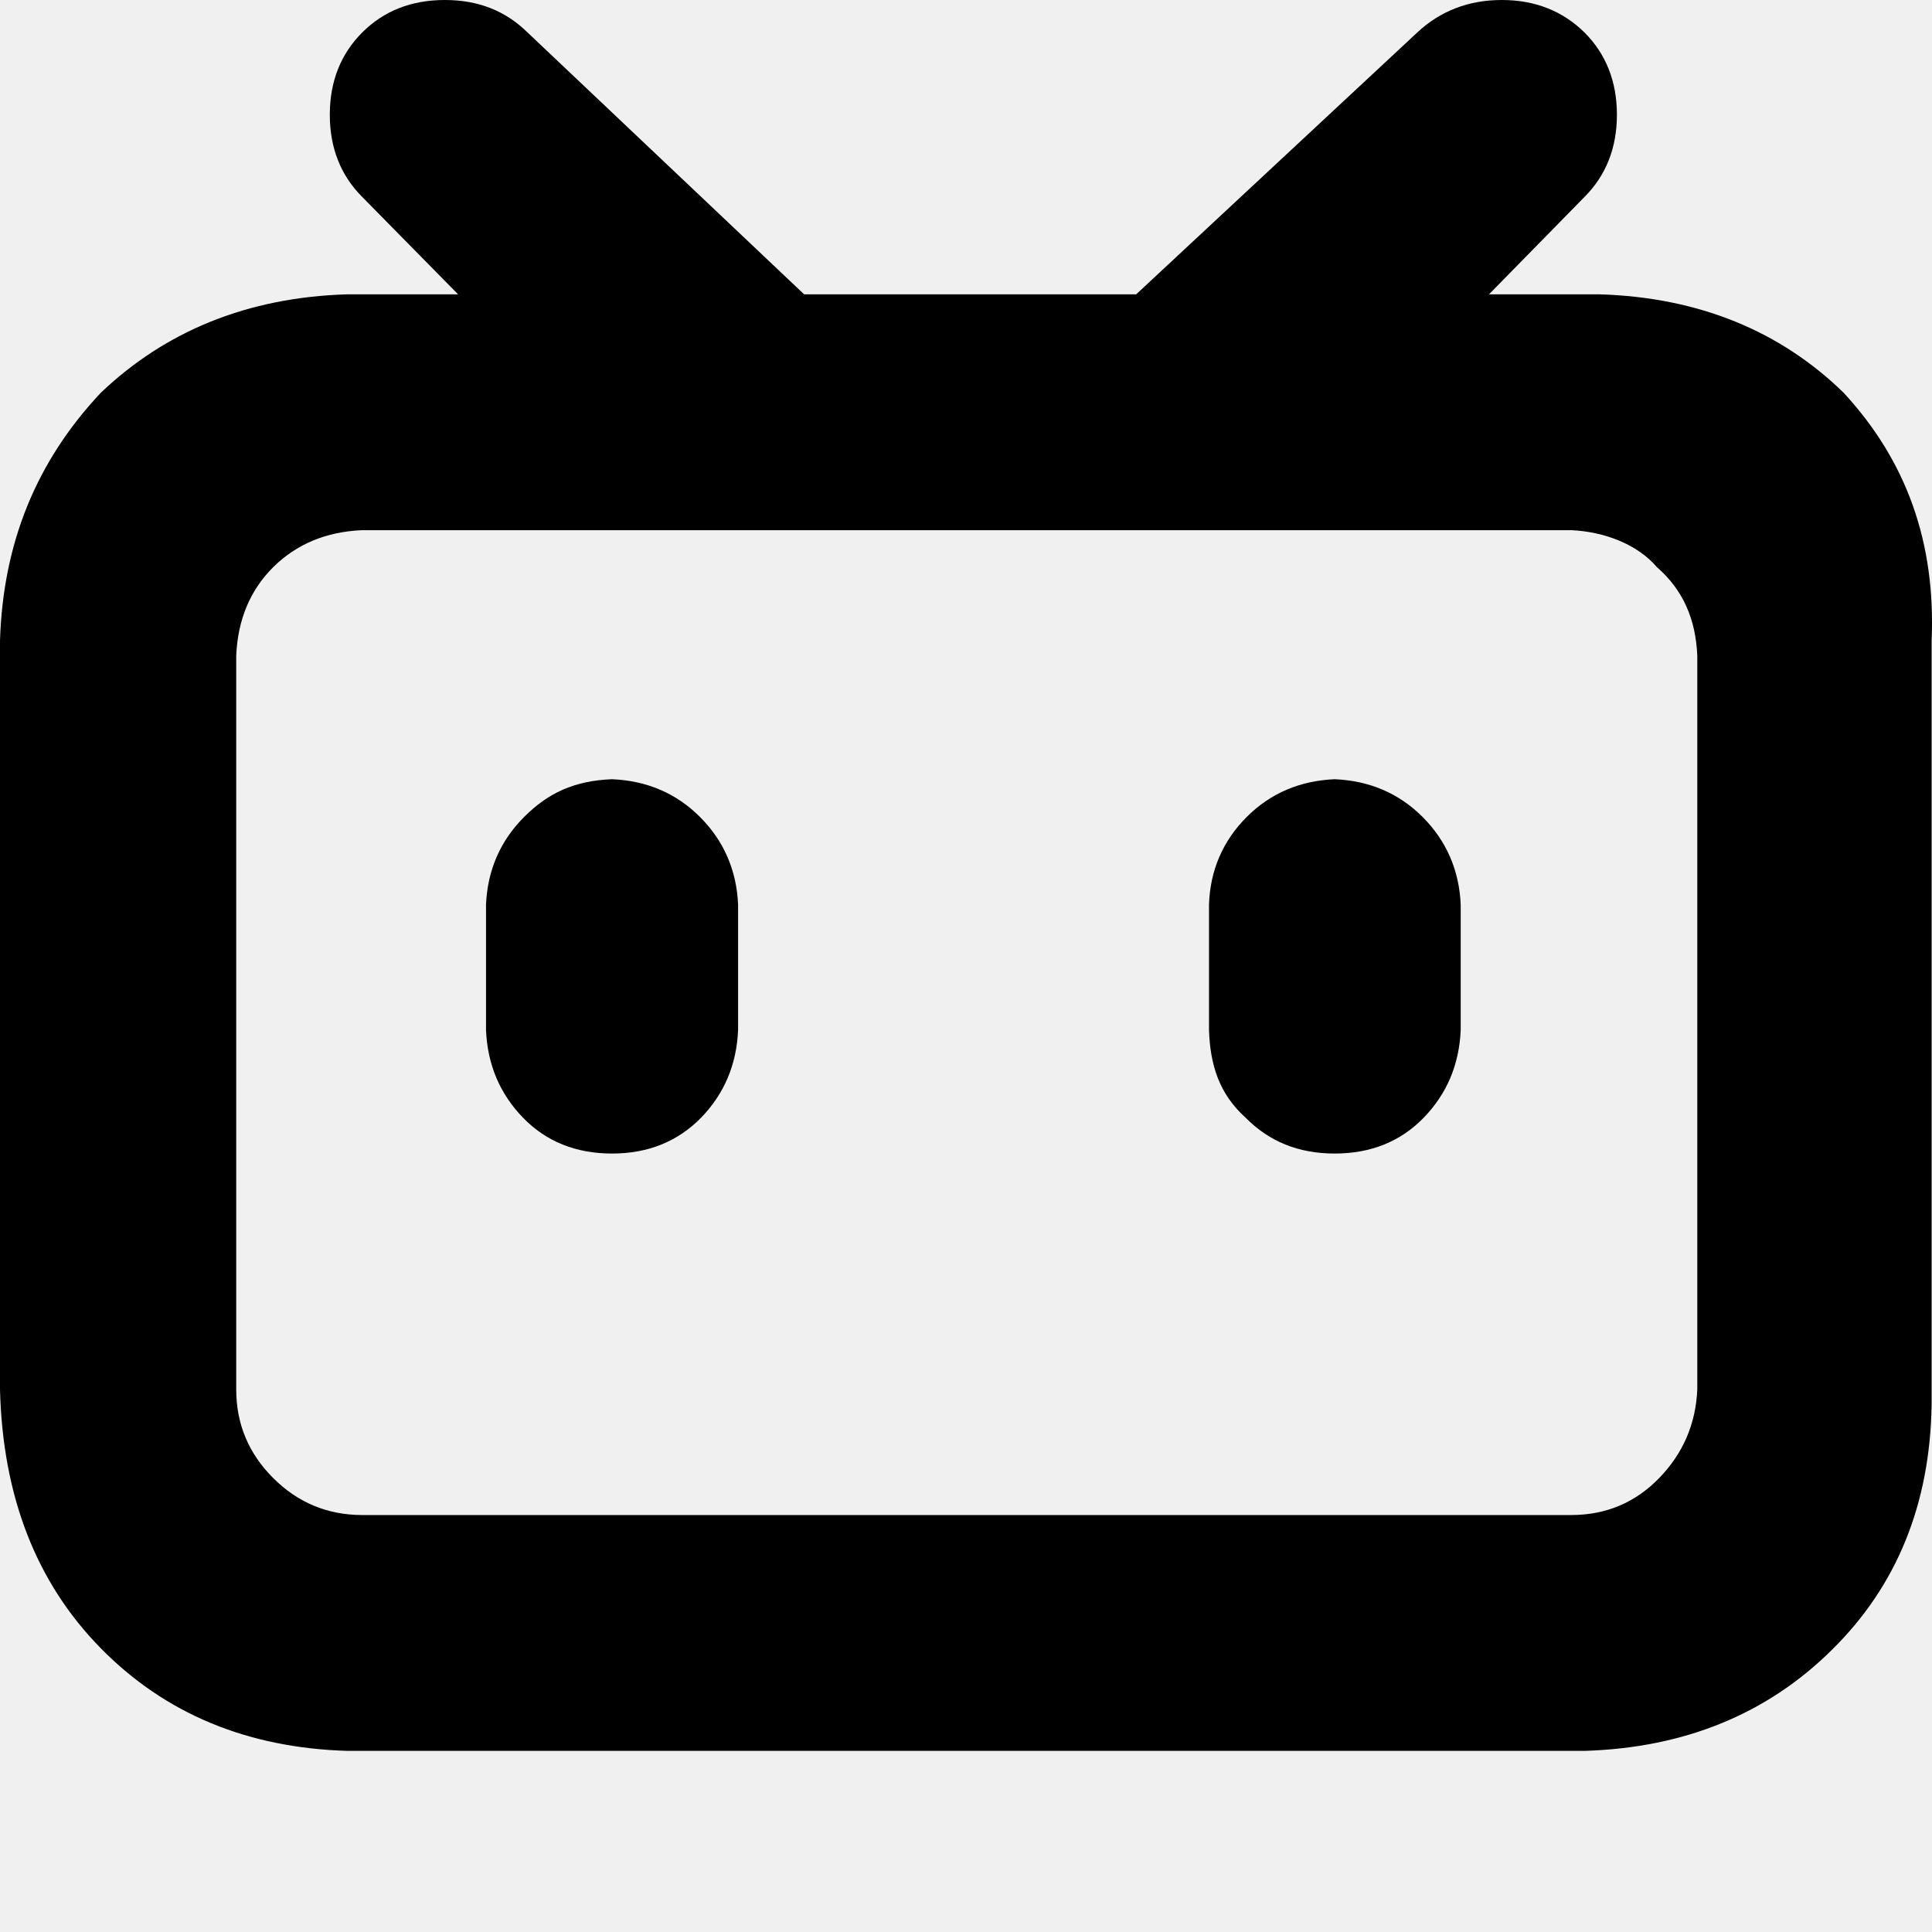
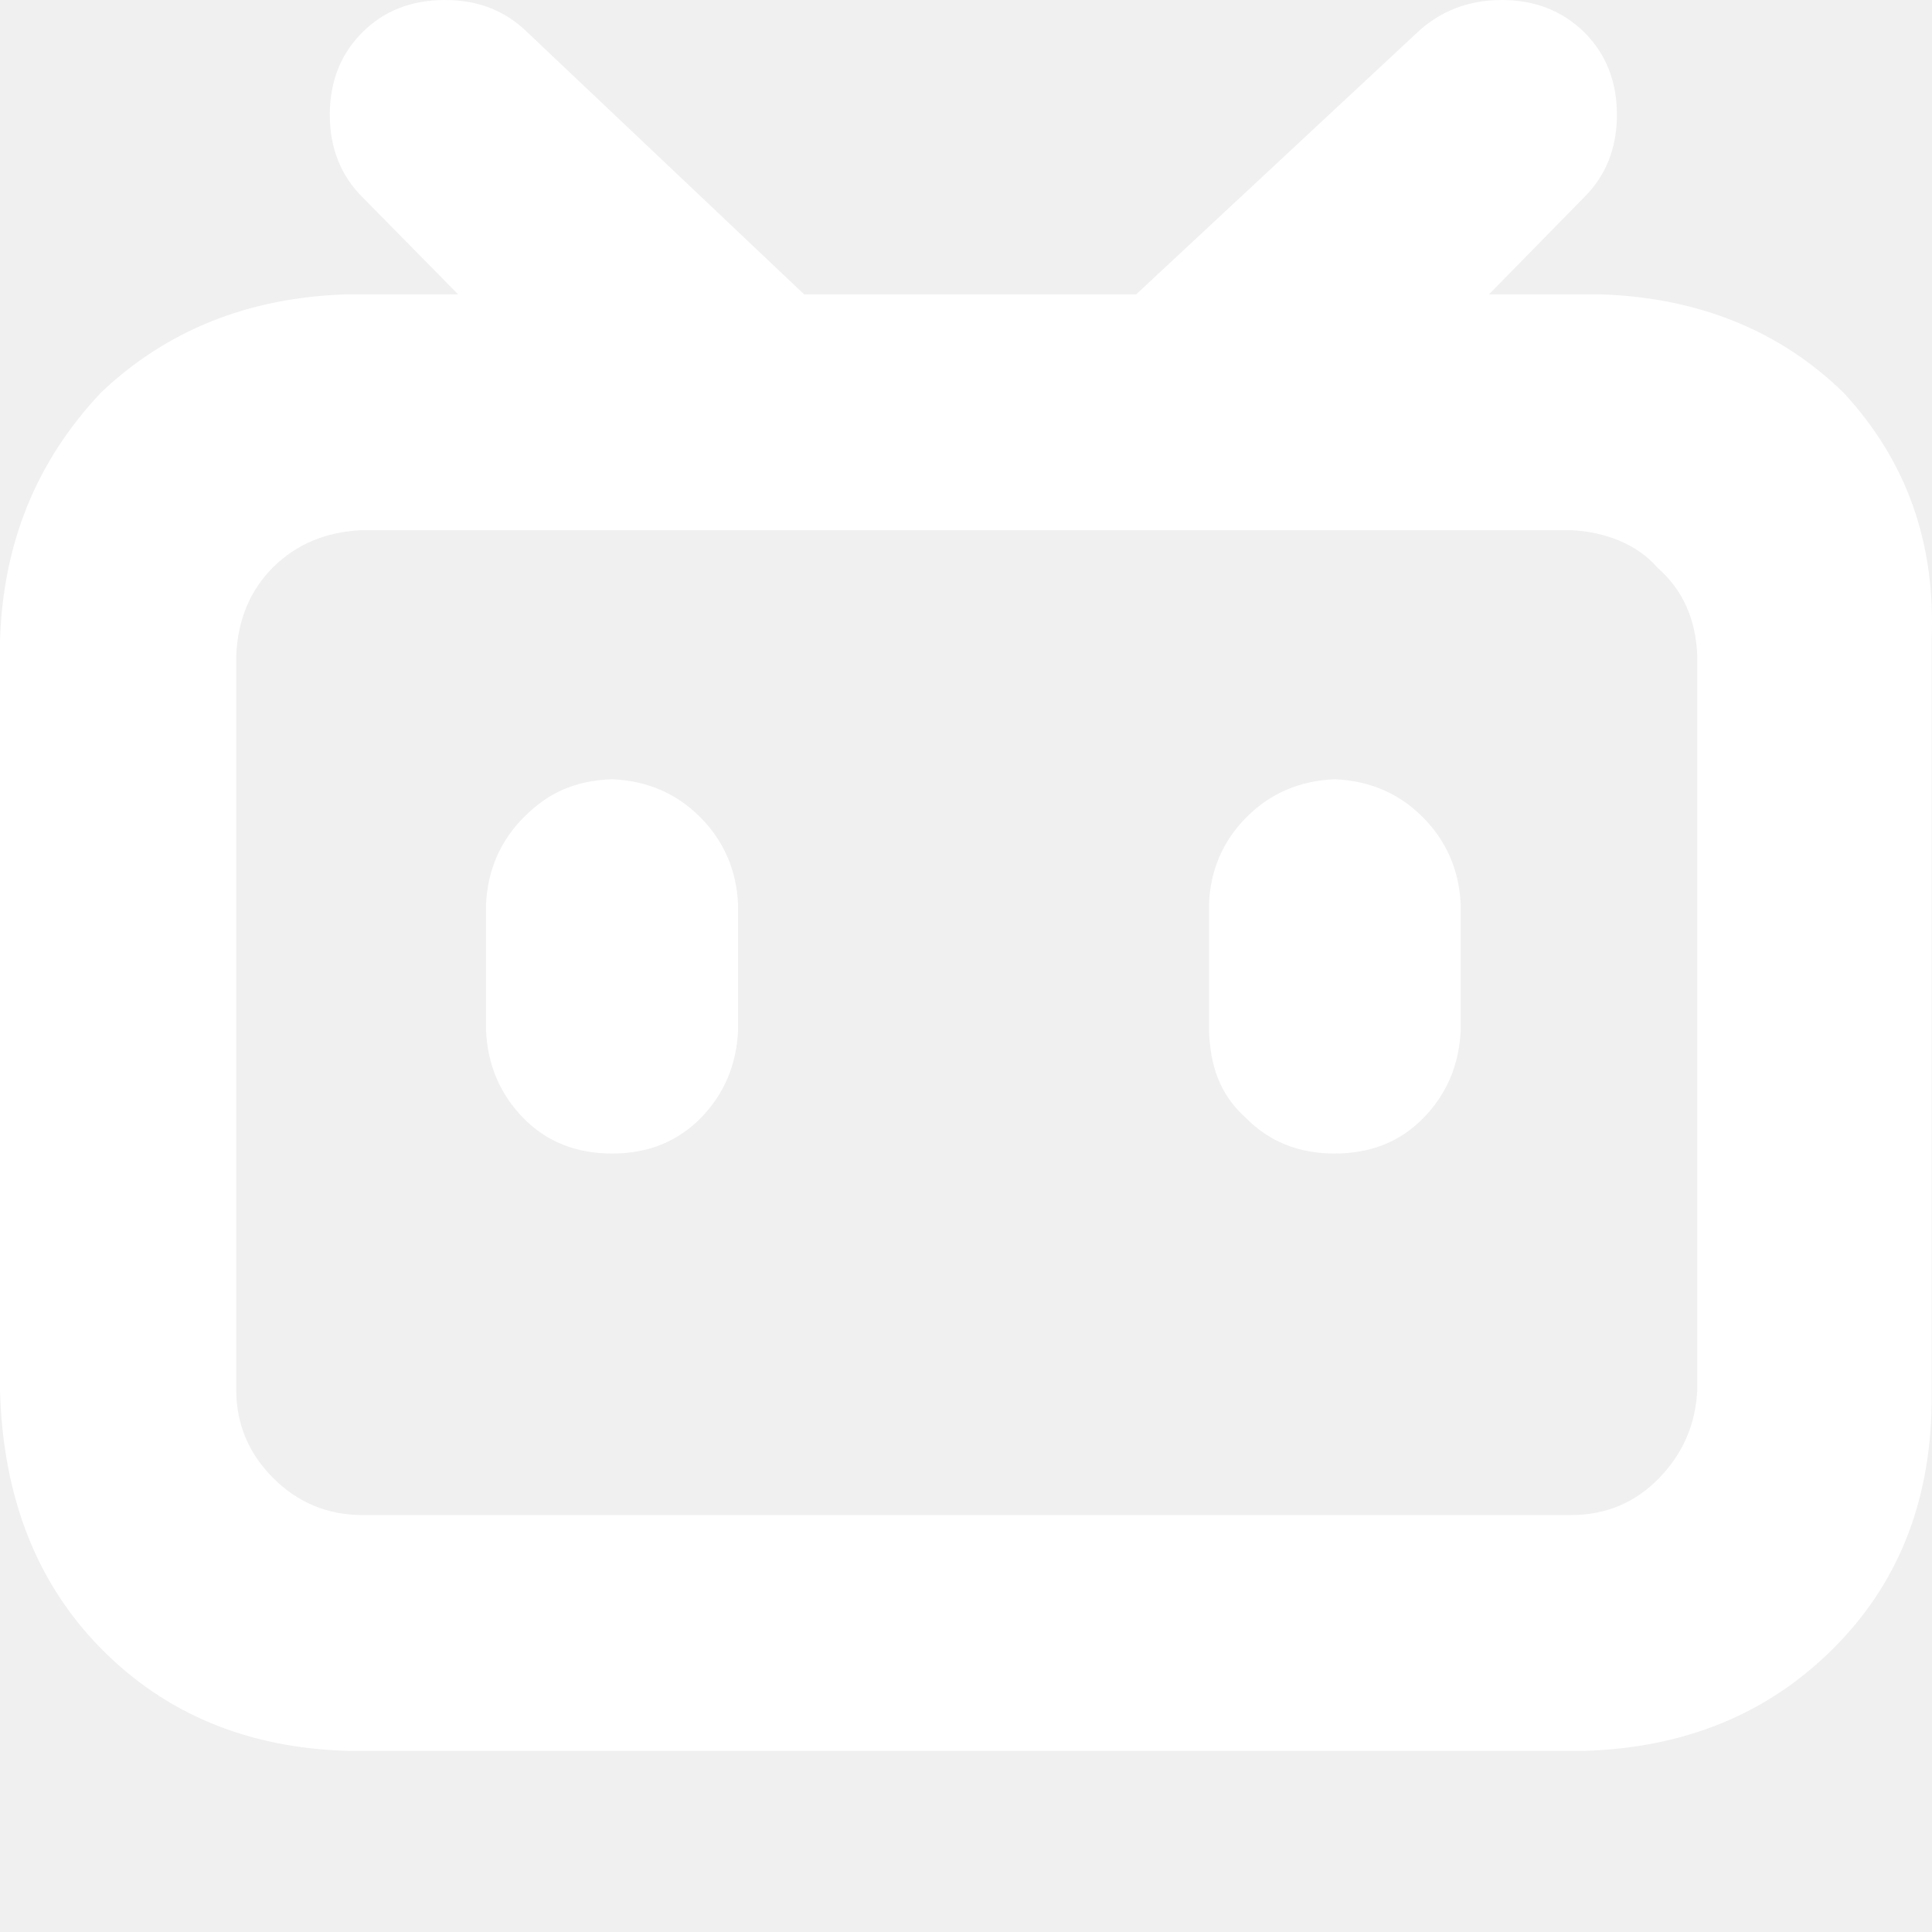
<svg xmlns="http://www.w3.org/2000/svg" viewBox="0 0 512 512">
-   <path d="M488.6 104.1c16.7 18.1 24.4 39.7 23.3 65.7l0 202.4c-.4 26.4-9.2 48.1-26.5 65.1-17.2 17-39.1 25.9-65.5 26.7L92 464c-26.4-.8-48.2-9.8-65.3-27.2-17.1-17.4-26-40.3-26.7-68.6L0 169.8c.8-26 9.7-47.6 26.7-65.7 17.1-16.3 38.8-25.3 65.3-26.1l29.4 0-25.4-25.8c-5.7-5.7-8.6-13-8.6-21.8s2.9-16.1 8.6-21.8 13-8.6 21.9-8.6 16.1 2.9 21.9 8.6l73.3 69.4 88 0 74.5-69.4C381.7 2.9 389.2 0 398 0s16.1 2.9 21.9 8.6c5.7 5.7 8.6 13 8.6 21.8s-2.9 16.1-8.6 21.8L394.6 78 423.9 78c26.4 .8 48 9.8 64.7 26.1zm-38.8 69.7c-.4-9.6-3.7-17.4-10.7-23.5-5.2-6.1-14-9.4-22.7-9.8l-320.4 0c-9.6 .4-17.4 3.7-23.6 9.8-6.1 6.1-9.4 13.9-9.8 23.5l0 194.4c0 9.2 3.3 17 9.8 23.5s14.4 9.8 23.6 9.8l320.4 0c9.2 0 17-3.3 23.3-9.8s9.7-14.3 10.1-23.5l0-194.4zM185.5 216.5c6.3 6.3 9.7 14.1 10.1 23.2l0 33.3c-.4 9.2-3.7 16.9-9.8 23.2-6.2 6.3-14 9.5-23.6 9.5s-17.5-3.2-23.6-9.5-9.4-14-9.8-23.2l0-33.3c.4-9.1 3.8-16.9 10.1-23.2s13.2-9.6 23.3-10c9.2 .4 17 3.7 23.3 10zm191.5 0c6.3 6.3 9.7 14.1 10.1 23.2l0 33.3c-.4 9.2-3.7 16.9-9.8 23.2s-14 9.5-23.6 9.5-17.4-3.2-23.6-9.5c-7-6.3-9.4-14-9.7-23.2l0-33.3c.3-9.1 3.7-16.9 10-23.2s14.1-9.6 23.3-10c9.2 .4 17 3.7 23.3 10z" />
+   <path fill="#ffffff" d="M488.6 104.1c16.7 18.1 24.4 39.7 23.3 65.7l0 202.4c-.4 26.4-9.2 48.1-26.5 65.1-17.2 17-39.1 25.9-65.5 26.7L92 464c-26.4-.8-48.2-9.8-65.3-27.2-17.1-17.4-26-40.3-26.7-68.6L0 169.8c.8-26 9.7-47.6 26.7-65.7 17.1-16.3 38.8-25.3 65.3-26.1l29.4 0-25.4-25.8c-5.7-5.7-8.6-13-8.6-21.8s2.9-16.1 8.6-21.8 13-8.6 21.9-8.6 16.1 2.9 21.9 8.6l73.3 69.4 88 0 74.5-69.4C381.7 2.9 389.2 0 398 0s16.1 2.9 21.9 8.6c5.7 5.7 8.6 13 8.6 21.8s-2.9 16.1-8.6 21.8L394.6 78 423.9 78c26.4 .8 48 9.8 64.7 26.1zm-38.8 69.7c-.4-9.6-3.7-17.4-10.7-23.5-5.2-6.1-14-9.4-22.7-9.8l-320.4 0c-9.6 .4-17.4 3.7-23.6 9.8-6.1 6.1-9.4 13.9-9.8 23.5l0 194.4c0 9.2 3.3 17 9.8 23.5s14.4 9.8 23.6 9.8l320.4 0c9.2 0 17-3.3 23.3-9.8s9.7-14.3 10.1-23.5l0-194.4zM185.5 216.5c6.3 6.3 9.7 14.1 10.1 23.2l0 33.3c-.4 9.2-3.7 16.9-9.8 23.2-6.2 6.3-14 9.5-23.6 9.5s-17.5-3.2-23.6-9.5-9.4-14-9.8-23.2l0-33.3c.4-9.1 3.8-16.9 10.1-23.2s13.2-9.6 23.3-10c9.2 .4 17 3.7 23.3 10zm191.5 0c6.3 6.3 9.7 14.1 10.1 23.2l0 33.3c-.4 9.2-3.7 16.9-9.8 23.2s-14 9.5-23.6 9.5-17.4-3.2-23.6-9.5c-7-6.3-9.4-14-9.7-23.2l0-33.3c.3-9.1 3.7-16.9 10-23.2s14.1-9.6 23.3-10c9.2 .4 17 3.7 23.3 10z" />
</svg>
